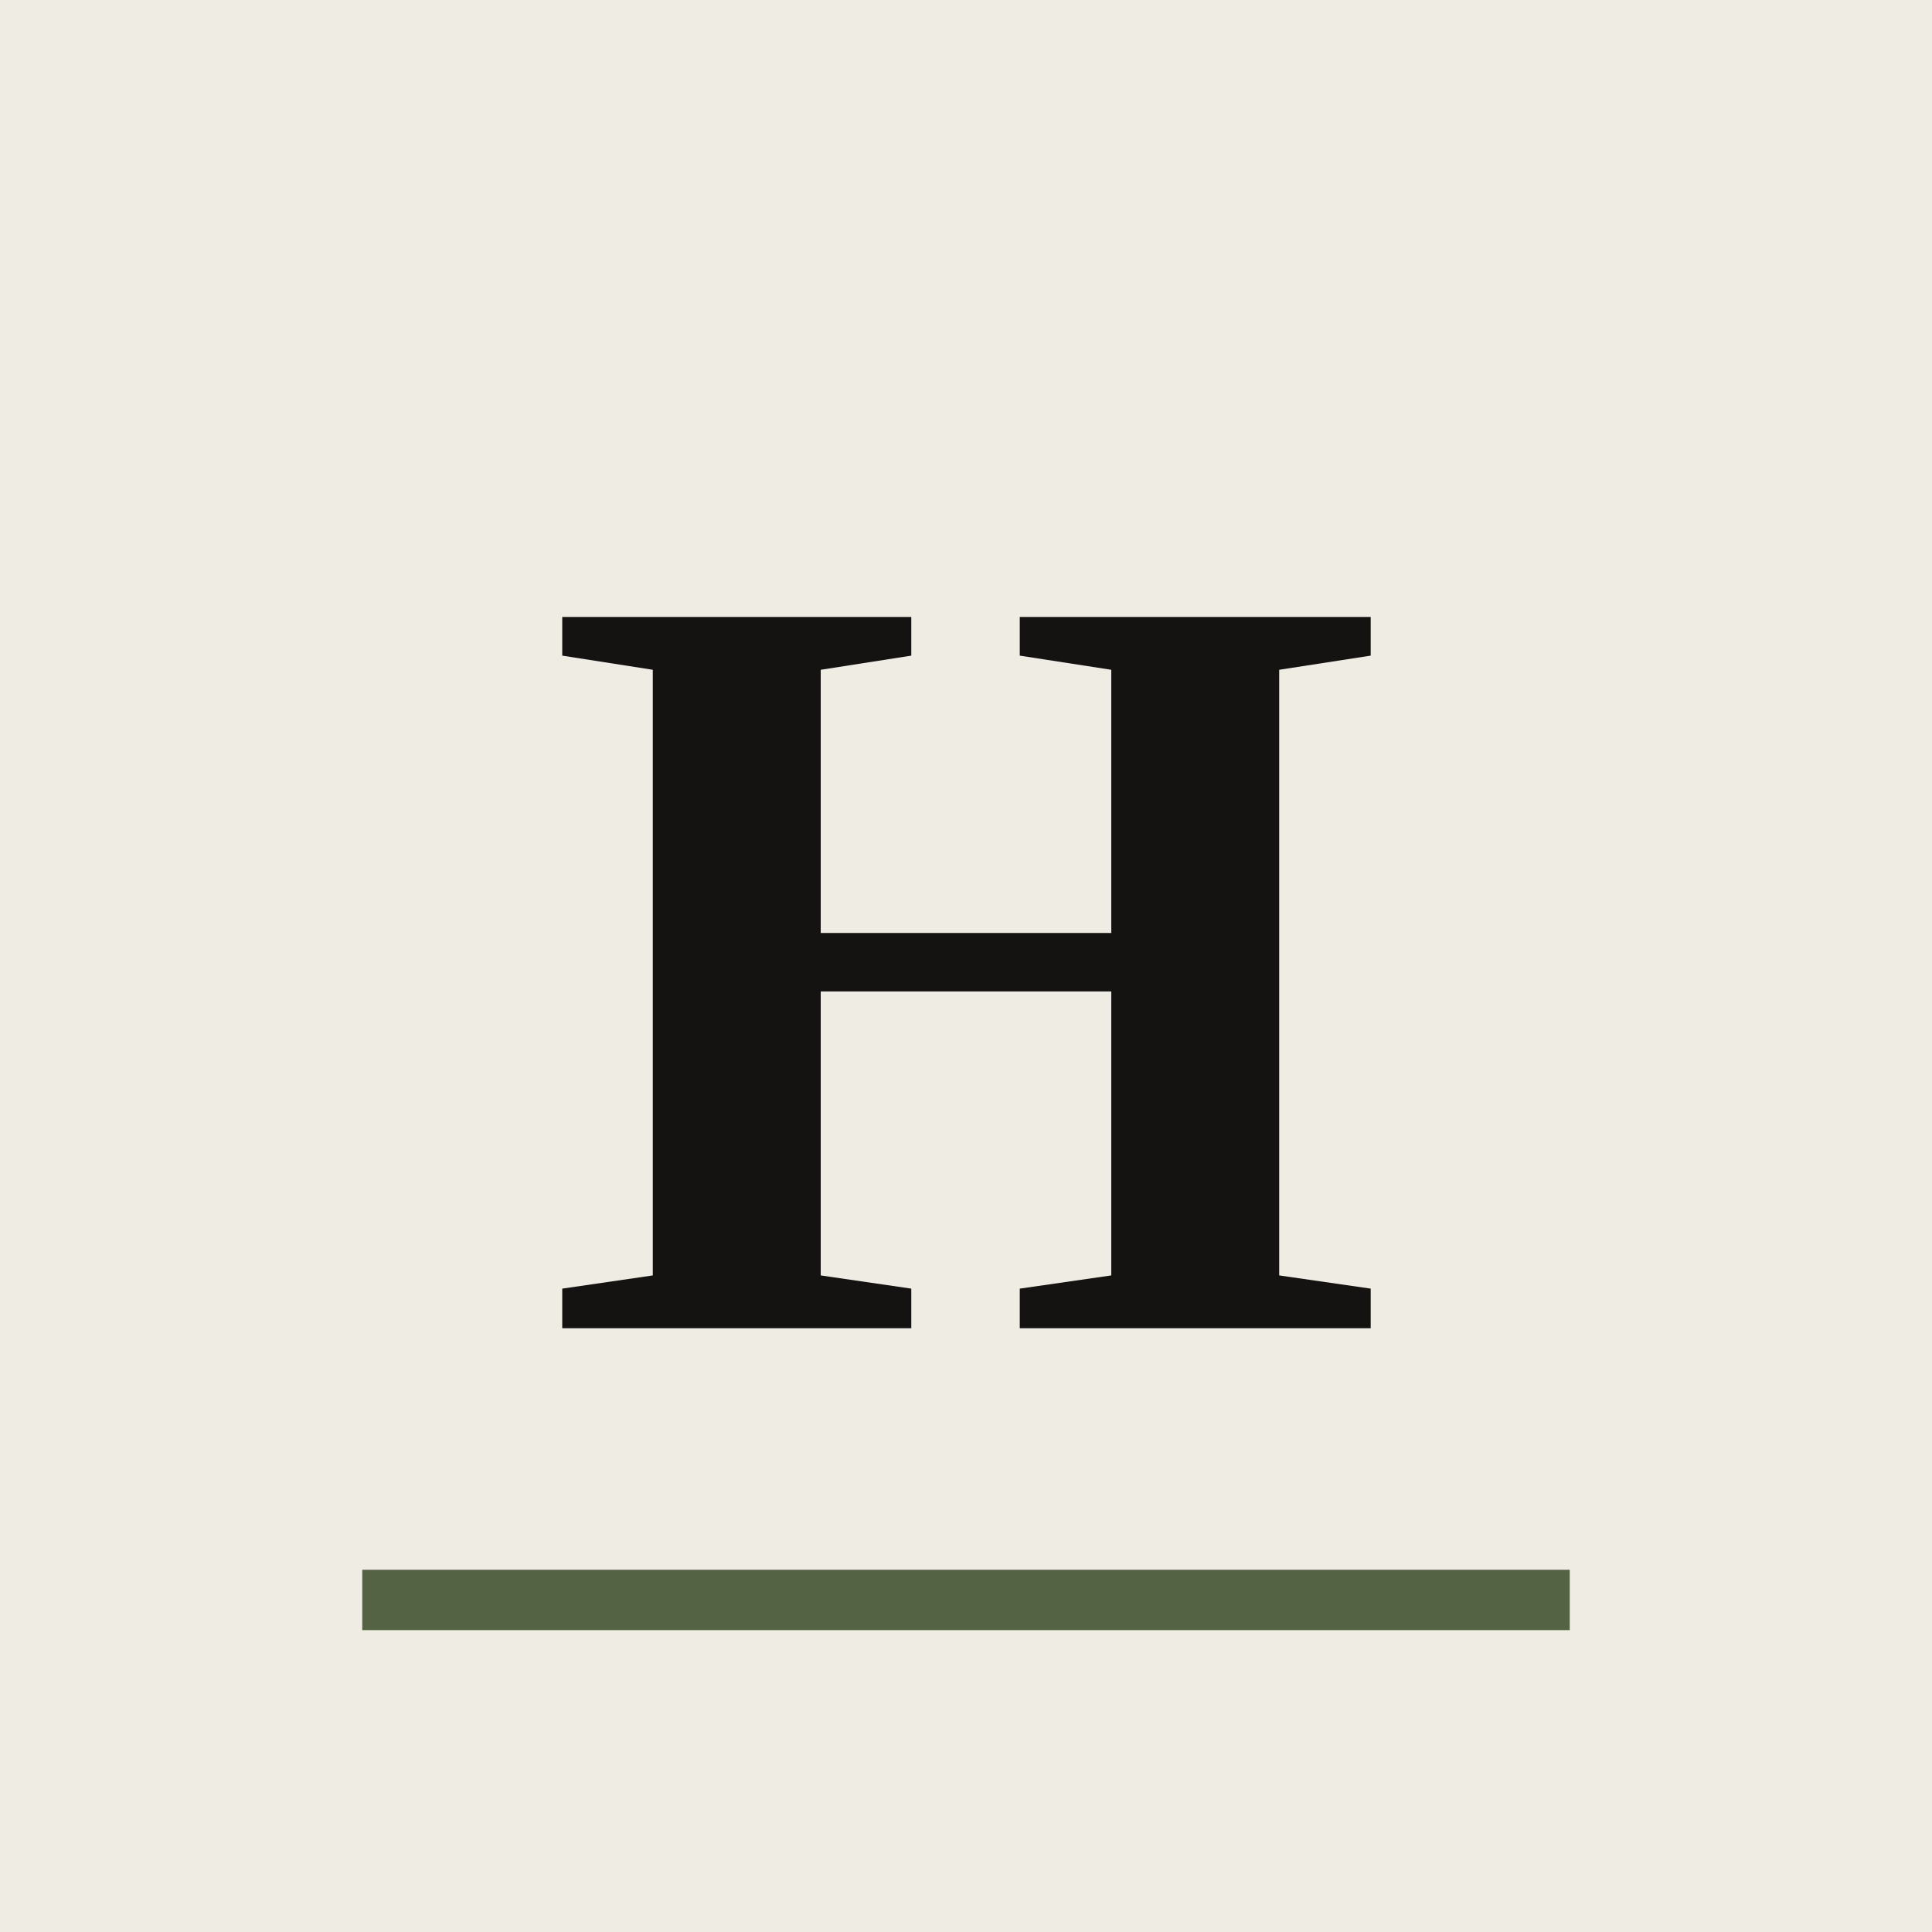
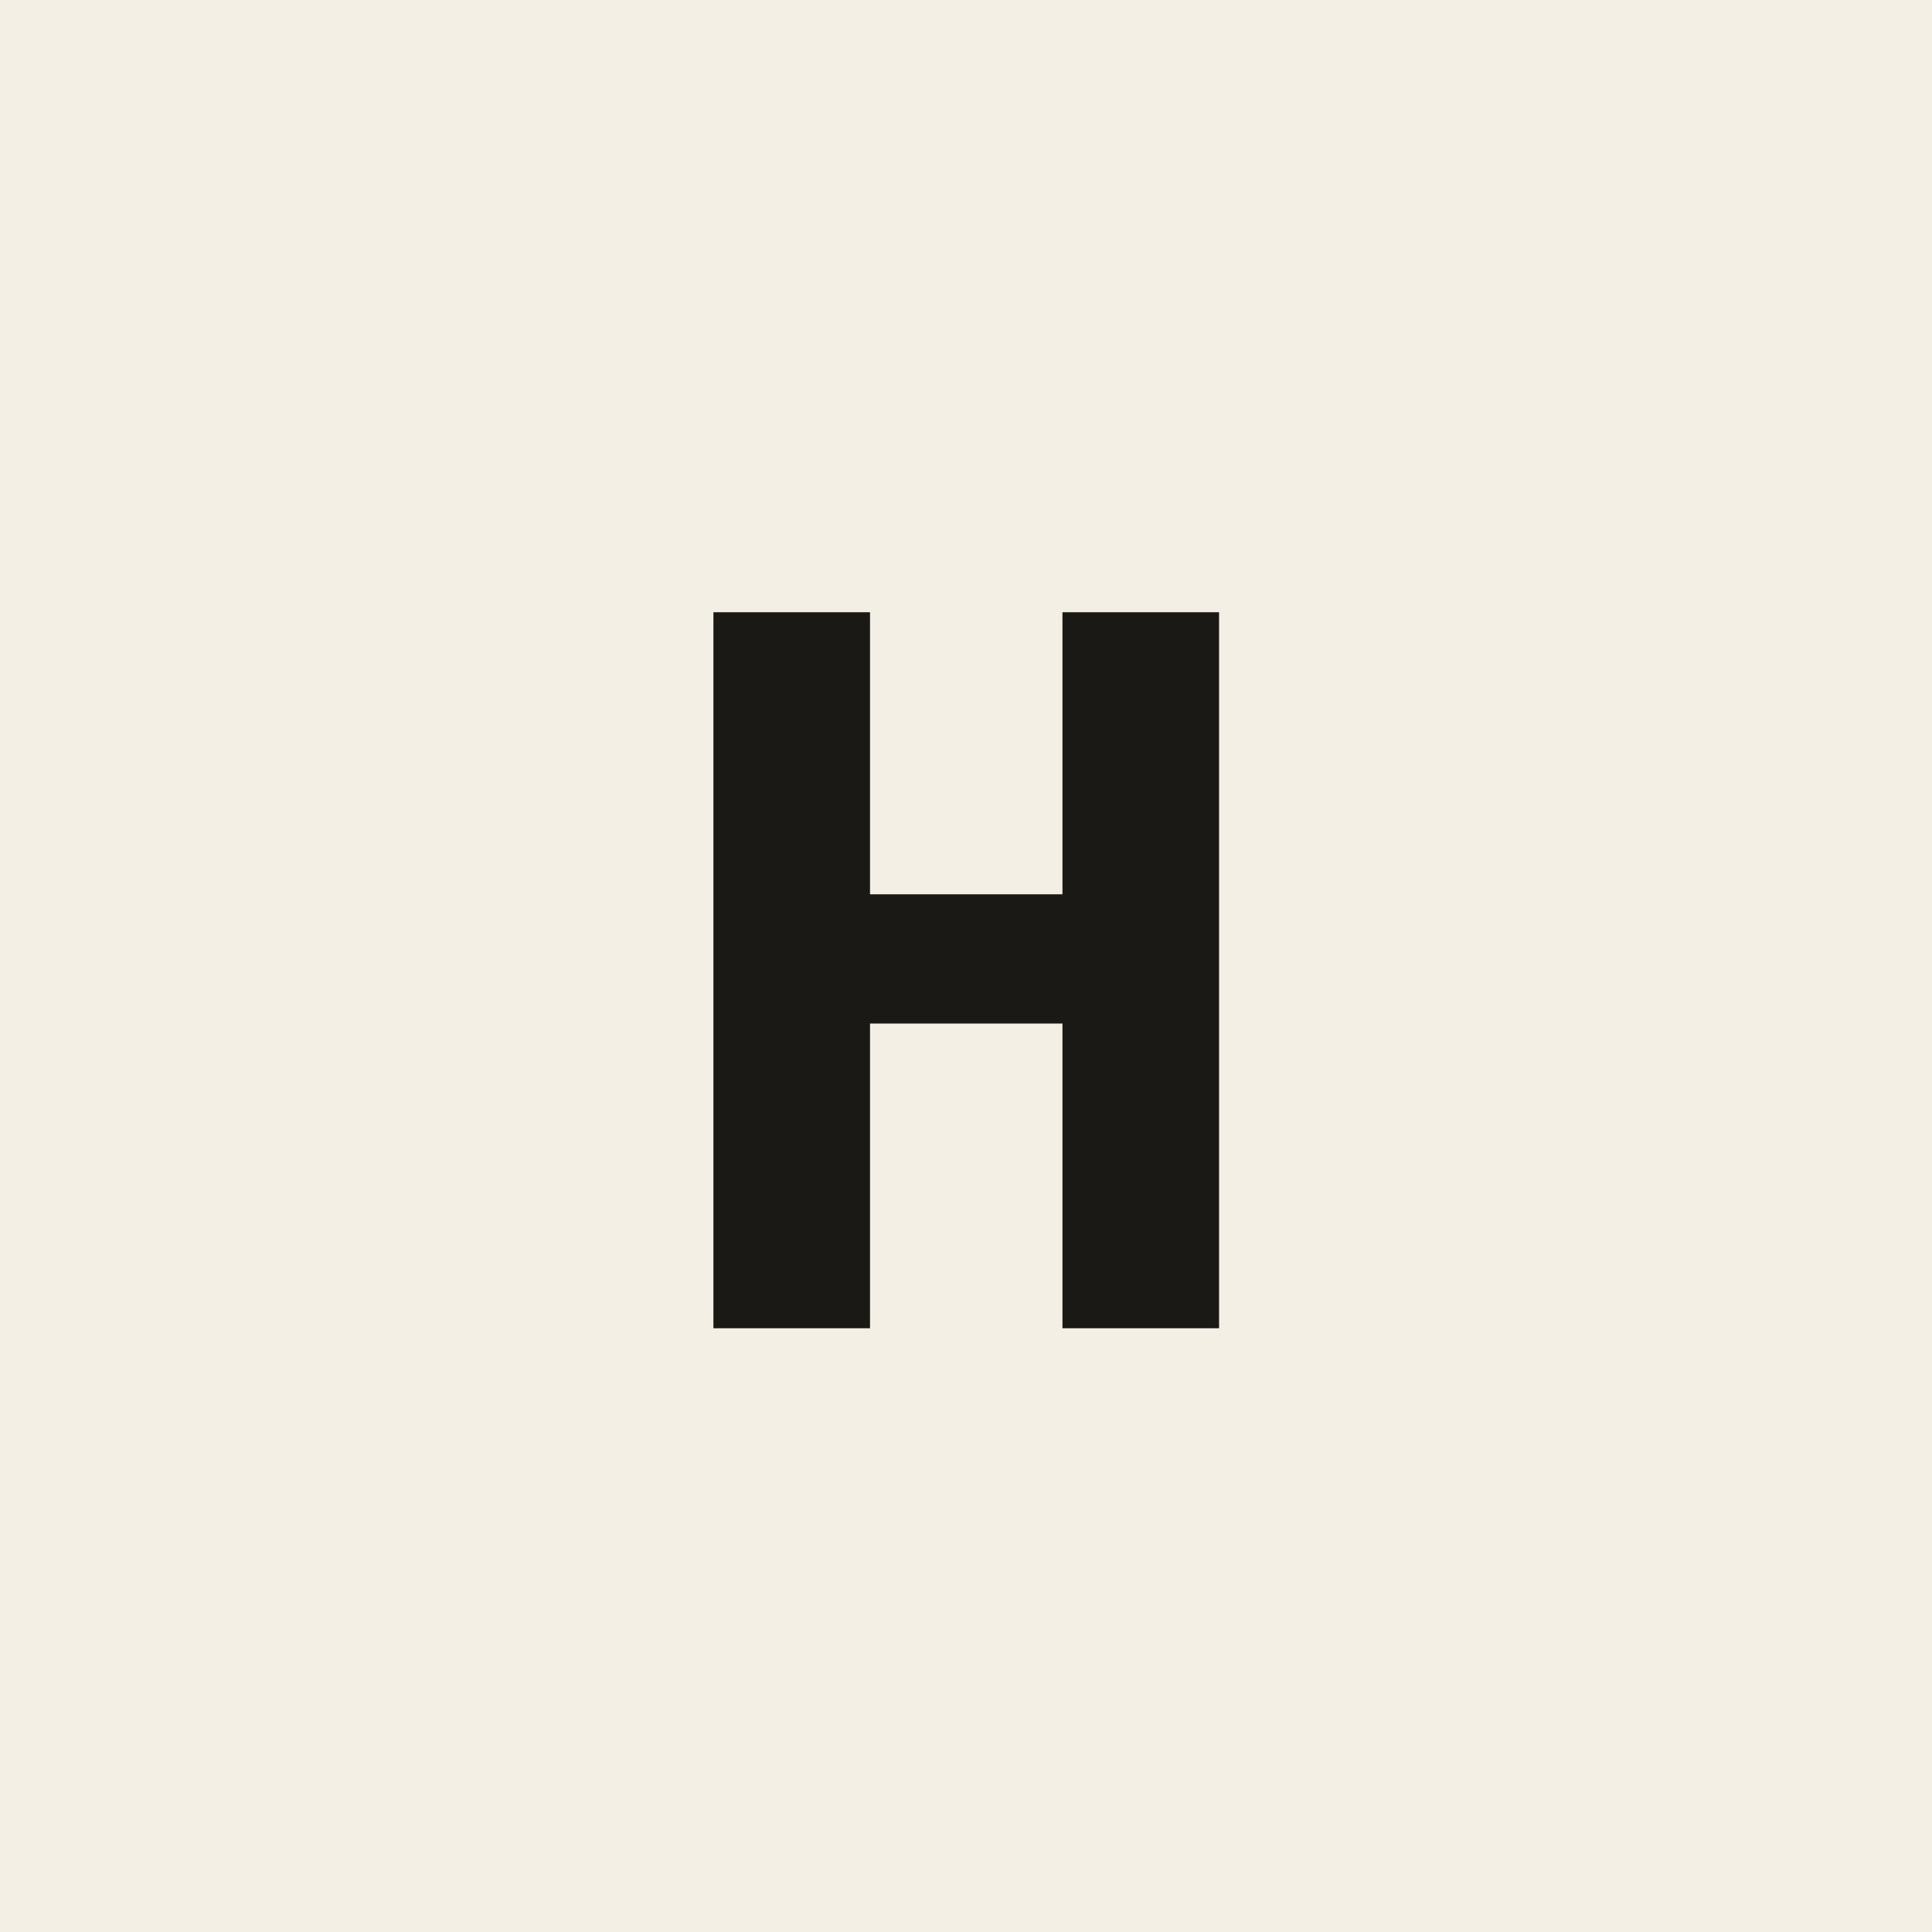
<svg xmlns="http://www.w3.org/2000/svg" viewBox="0 0 32 32" fill="none">
-   <rect width="32" height="32" fill="#efece4" />
-   <text x="16" y="22" text-anchor="middle" font-family="Georgia, 'Times New Roman', serif" font-size="18" font-weight="600" fill="#141311">H</text>
-   <rect x="6" y="26" width="20" height="1" fill="#556345" />
+   <rect width="32" height="32" fill="#f3efe4" />
+   <text x="16" y="22" text-anchor="middle" font-family="Courier Prime, Courier New, Courier, monospace" font-size="18" font-weight="700" fill="#1a1916">H</text>
</svg>
